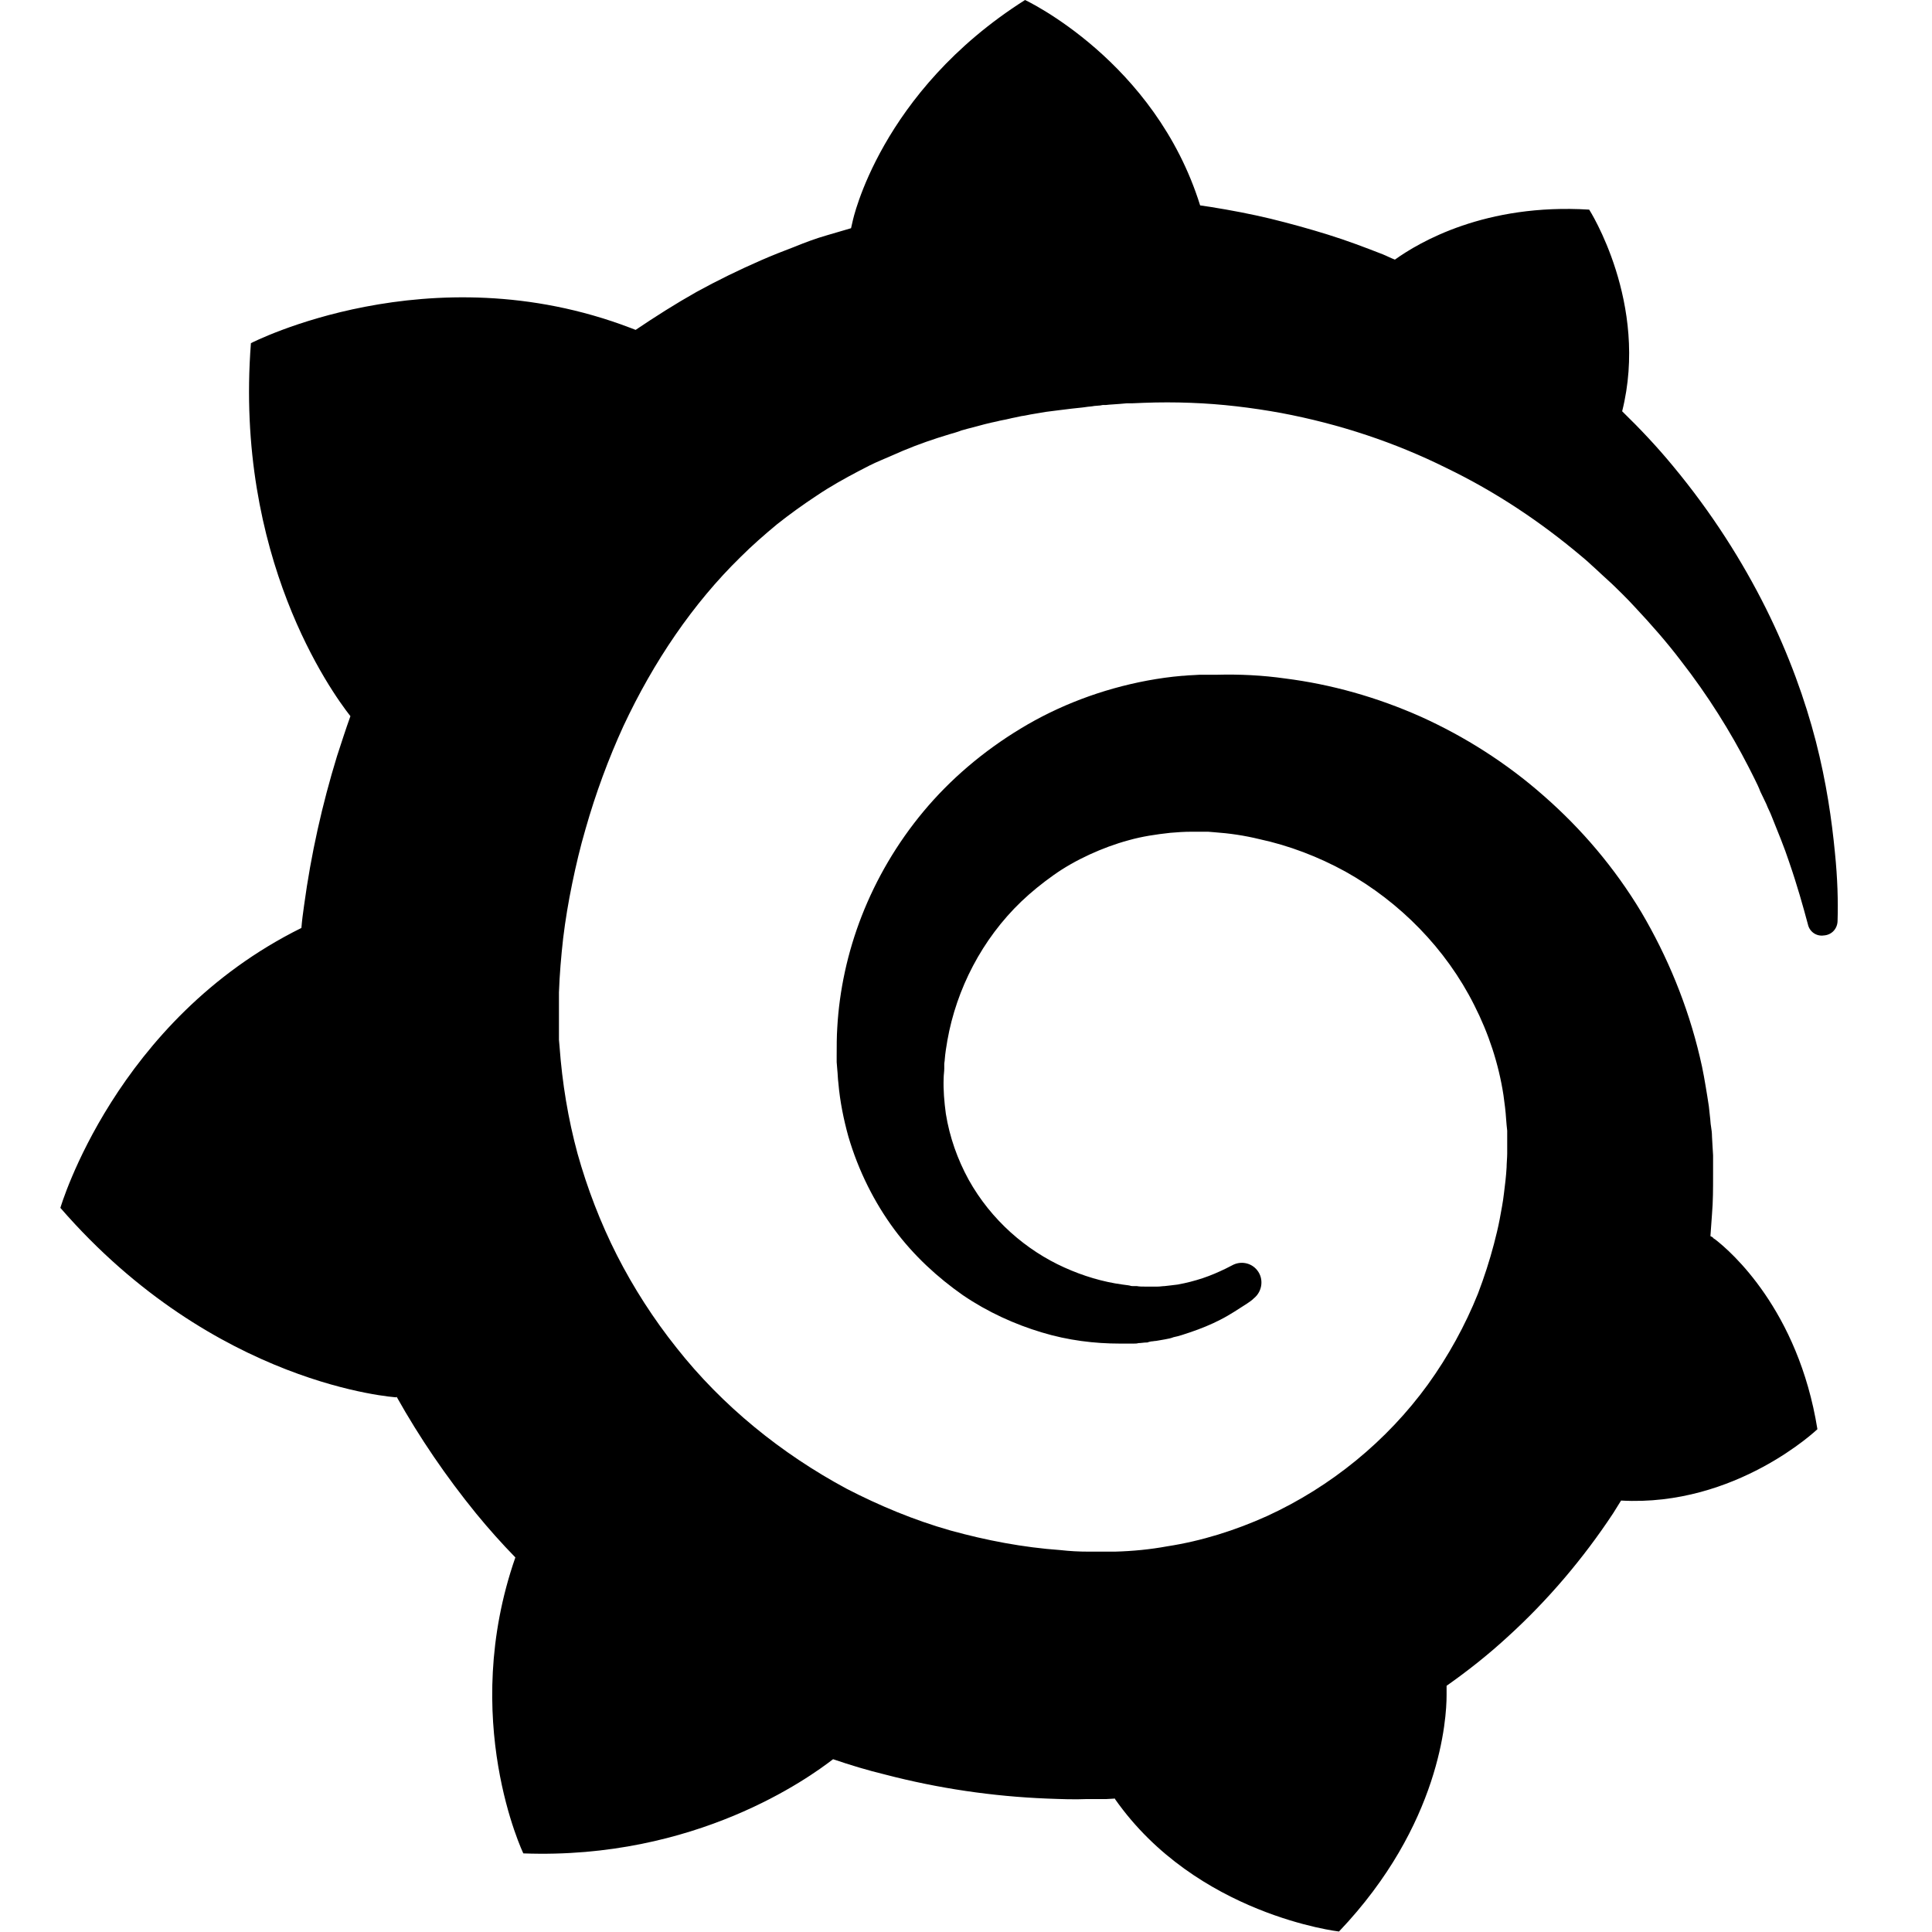
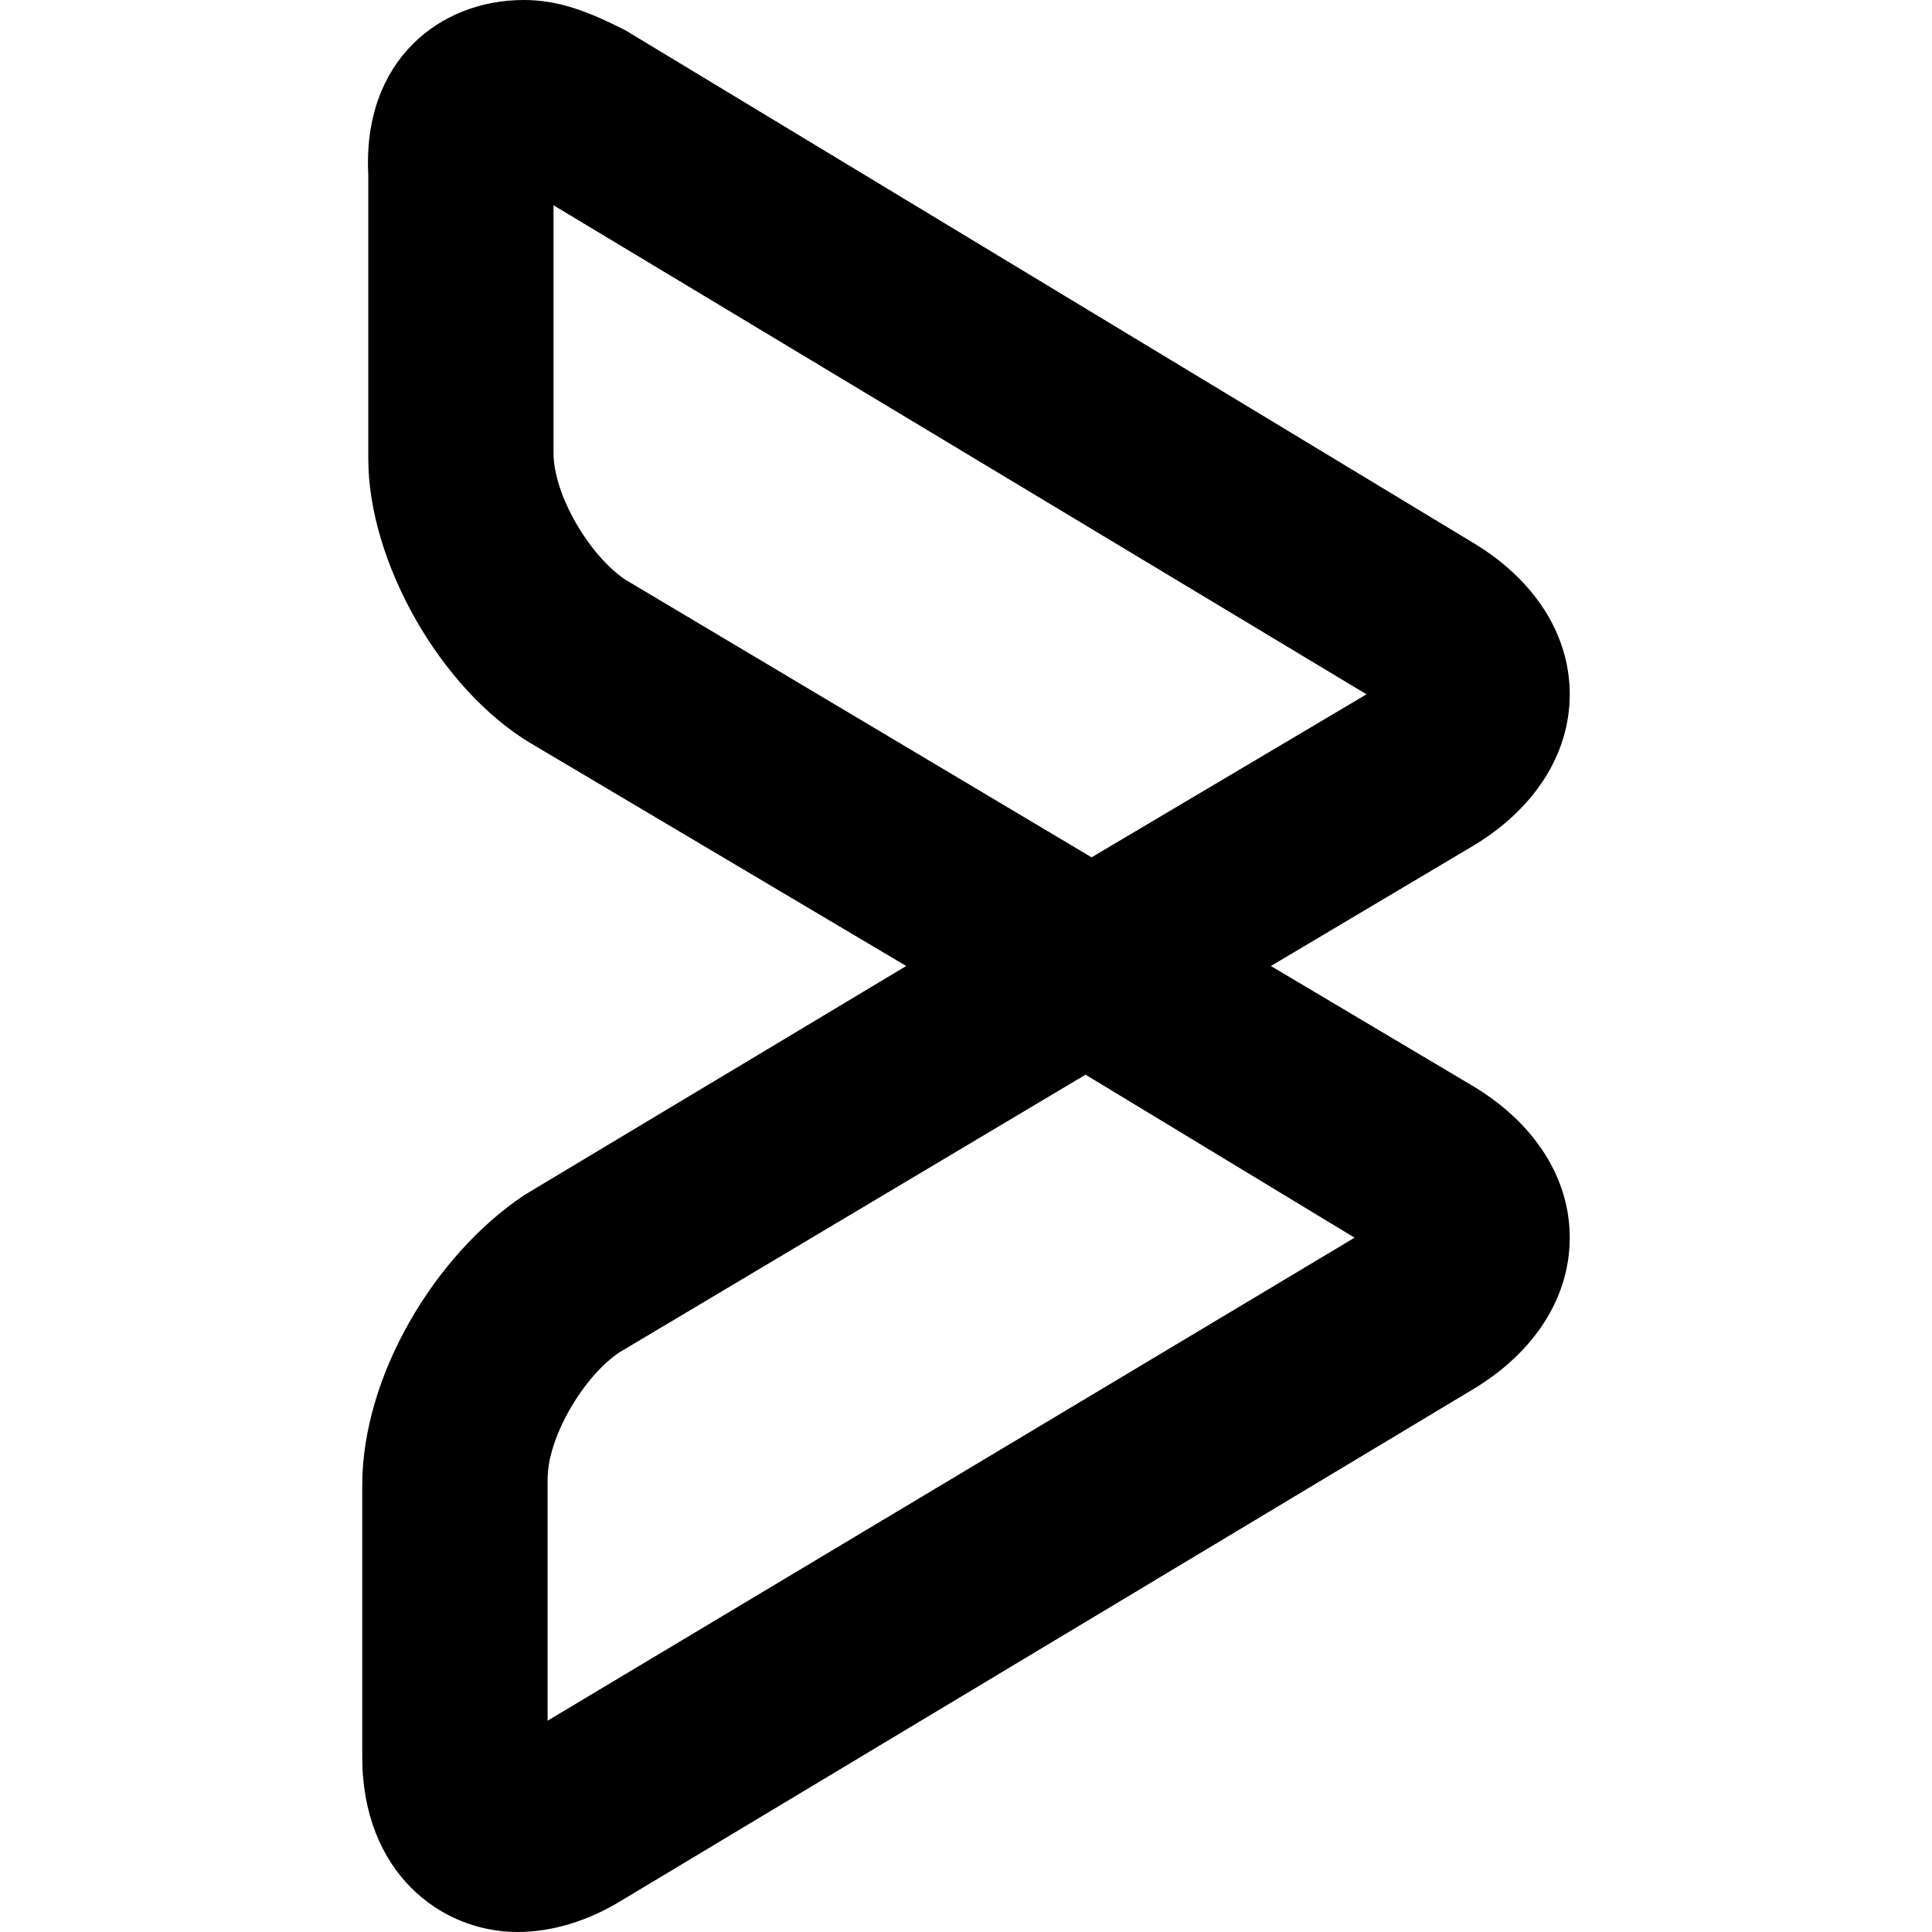
<svg xmlns="http://www.w3.org/2000/svg" width="16px" height="16px" viewBox="0 0 16 16" version="1.1">
-   <defs />
-   <g id="Page-1" stroke="none" stroke-width="1" fill="none" fill-rule="evenodd">
-     <g id="grafana_icon" transform="translate(0.5, 0)" fill-rule="nonzero" fill="#000000">
-       <path d="M14.696,7.06 C14.67,6.791 14.626,6.482 14.538,6.139 C14.45,5.799 14.317,5.425 14.124,5.037 C13.93,4.649 13.678,4.248 13.352,3.856 C13.225,3.702 13.084,3.552 12.934,3.406 C13.158,2.512 12.661,1.736 12.661,1.736 C11.801,1.683 11.255,2.005 11.052,2.15 C11.017,2.137 10.986,2.12 10.951,2.106 C10.805,2.049 10.655,1.992 10.497,1.943 C10.343,1.895 10.184,1.851 10.021,1.811 C9.858,1.772 9.695,1.741 9.527,1.714 C9.496,1.71 9.47,1.705 9.439,1.701 C9.065,0.502 7.989,-2.84217094e-14 7.989,-2.84217094e-14 C6.786,0.762 6.562,1.829 6.562,1.829 C6.562,1.829 6.557,1.851 6.548,1.89 C6.482,1.908 6.416,1.93 6.35,1.948 C6.258,1.974 6.165,2.009 6.077,2.045 C5.984,2.08 5.896,2.115 5.804,2.155 C5.623,2.234 5.442,2.322 5.266,2.419 C5.094,2.516 4.927,2.622 4.764,2.732 C4.742,2.723 4.72,2.715 4.72,2.715 C3.054,2.08 1.578,2.842 1.578,2.842 C1.441,4.614 2.243,5.729 2.402,5.931 C2.362,6.042 2.327,6.152 2.291,6.262 C2.168,6.663 2.076,7.073 2.018,7.5 C2.009,7.562 2.001,7.624 1.996,7.685 C0.454,8.448 0,10.003 0,10.003 C1.282,11.48 2.781,11.572 2.781,11.572 C2.781,11.572 2.785,11.568 2.785,11.568 C2.975,11.907 3.195,12.229 3.442,12.533 C3.547,12.661 3.653,12.78 3.768,12.898 C3.301,14.238 3.834,15.349 3.834,15.349 C5.262,15.402 6.2,14.723 6.399,14.569 C6.54,14.617 6.685,14.661 6.83,14.696 C7.271,14.811 7.721,14.877 8.17,14.895 C8.28,14.899 8.395,14.904 8.505,14.899 L8.558,14.899 L8.593,14.899 L8.664,14.899 L8.734,14.895 L8.734,14.899 C9.408,15.86 10.589,15.996 10.589,15.996 C11.431,15.111 11.48,14.229 11.48,14.04 L11.48,14.04 C11.48,14.04 11.48,14.035 11.48,14.027 C11.48,14.009 11.48,14 11.48,14 L11.48,14 C11.48,13.987 11.48,13.974 11.48,13.961 C11.656,13.837 11.823,13.705 11.982,13.559 C12.317,13.255 12.612,12.907 12.859,12.533 C12.881,12.497 12.903,12.462 12.925,12.427 C13.877,12.48 14.551,11.836 14.551,11.836 C14.392,10.845 13.828,10.36 13.709,10.268 L13.709,10.268 C13.709,10.268 13.705,10.263 13.696,10.259 C13.687,10.254 13.687,10.25 13.687,10.25 C13.687,10.25 13.687,10.25 13.687,10.25 C13.683,10.246 13.674,10.241 13.665,10.237 C13.67,10.175 13.674,10.118 13.678,10.056 C13.687,9.95 13.687,9.84 13.687,9.734 L13.687,9.655 L13.687,9.615 L13.687,9.593 C13.687,9.567 13.687,9.576 13.687,9.567 L13.683,9.501 L13.678,9.413 C13.678,9.382 13.674,9.355 13.67,9.329 C13.665,9.303 13.665,9.272 13.661,9.245 L13.652,9.162 L13.639,9.078 C13.621,8.968 13.604,8.862 13.577,8.752 C13.476,8.324 13.308,7.919 13.092,7.553 C12.872,7.187 12.599,6.866 12.286,6.592 C11.977,6.319 11.629,6.099 11.268,5.936 C10.902,5.773 10.523,5.667 10.144,5.619 C9.955,5.592 9.765,5.583 9.576,5.588 L9.505,5.588 L9.488,5.588 C9.483,5.588 9.461,5.588 9.466,5.588 L9.435,5.588 L9.364,5.592 C9.338,5.592 9.311,5.597 9.289,5.597 C9.192,5.605 9.095,5.619 9.003,5.636 C8.624,5.707 8.267,5.843 7.954,6.033 C7.641,6.222 7.368,6.456 7.148,6.72 C6.927,6.985 6.756,7.28 6.637,7.584 C6.518,7.888 6.451,8.205 6.434,8.509 C6.429,8.584 6.429,8.664 6.429,8.739 C6.429,8.756 6.429,8.778 6.429,8.796 L6.434,8.858 C6.438,8.893 6.438,8.932 6.443,8.968 C6.456,9.122 6.487,9.272 6.526,9.413 C6.61,9.699 6.742,9.959 6.905,10.18 C7.068,10.4 7.267,10.581 7.474,10.726 C7.681,10.867 7.906,10.968 8.126,11.034 C8.346,11.101 8.567,11.127 8.774,11.127 C8.8,11.127 8.827,11.127 8.849,11.127 C8.862,11.127 8.875,11.127 8.888,11.127 C8.902,11.127 8.915,11.127 8.928,11.123 C8.95,11.123 8.972,11.118 8.994,11.118 C8.999,11.118 9.007,11.118 9.012,11.114 L9.034,11.109 C9.047,11.109 9.06,11.105 9.073,11.105 C9.1,11.101 9.122,11.096 9.148,11.092 C9.175,11.087 9.197,11.083 9.219,11.074 C9.267,11.065 9.311,11.048 9.355,11.034 C9.444,11.004 9.532,10.968 9.607,10.929 C9.686,10.889 9.756,10.841 9.827,10.796 C9.845,10.783 9.867,10.77 9.884,10.752 C9.955,10.695 9.968,10.589 9.911,10.519 C9.862,10.457 9.774,10.44 9.704,10.479 C9.686,10.488 9.668,10.497 9.651,10.506 C9.589,10.536 9.527,10.563 9.461,10.585 C9.395,10.607 9.325,10.625 9.254,10.638 C9.219,10.642 9.184,10.647 9.144,10.651 C9.126,10.651 9.109,10.655 9.087,10.655 C9.069,10.655 9.047,10.655 9.034,10.655 C9.016,10.655 8.999,10.655 8.981,10.655 C8.959,10.655 8.937,10.655 8.915,10.651 C8.915,10.651 8.902,10.651 8.91,10.651 L8.902,10.651 L8.888,10.651 C8.88,10.651 8.866,10.651 8.858,10.647 C8.835,10.642 8.818,10.642 8.796,10.638 C8.633,10.616 8.47,10.567 8.315,10.497 C8.157,10.426 8.007,10.329 7.87,10.206 C7.734,10.083 7.615,9.937 7.522,9.77 C7.43,9.602 7.364,9.417 7.333,9.223 C7.32,9.126 7.311,9.025 7.315,8.928 C7.315,8.902 7.32,8.875 7.32,8.849 C7.32,8.858 7.32,8.844 7.32,8.844 L7.32,8.835 L7.32,8.813 C7.32,8.8 7.324,8.787 7.324,8.774 C7.328,8.721 7.337,8.668 7.346,8.615 C7.421,8.192 7.632,7.778 7.959,7.465 C8.042,7.386 8.13,7.315 8.223,7.249 C8.315,7.183 8.417,7.126 8.523,7.077 C8.628,7.029 8.734,6.989 8.849,6.958 C8.959,6.927 9.073,6.91 9.192,6.897 C9.25,6.892 9.307,6.888 9.369,6.888 C9.386,6.888 9.395,6.888 9.408,6.888 L9.457,6.888 L9.488,6.888 C9.501,6.888 9.488,6.888 9.492,6.888 L9.505,6.888 L9.554,6.892 C9.682,6.901 9.805,6.919 9.928,6.949 C10.175,7.002 10.418,7.095 10.642,7.218 C11.092,7.469 11.475,7.857 11.709,8.324 C11.828,8.558 11.911,8.809 11.951,9.069 C11.96,9.135 11.969,9.201 11.973,9.267 L11.977,9.316 L11.982,9.364 C11.982,9.382 11.982,9.4 11.982,9.413 C11.982,9.43 11.982,9.448 11.982,9.461 L11.982,9.505 L11.982,9.554 C11.982,9.585 11.977,9.638 11.977,9.668 C11.973,9.739 11.964,9.814 11.955,9.884 C11.947,9.955 11.933,10.025 11.92,10.096 C11.907,10.166 11.889,10.237 11.872,10.303 C11.836,10.44 11.792,10.576 11.74,10.713 C11.634,10.977 11.493,11.233 11.325,11.466 C10.986,11.933 10.523,12.312 9.994,12.555 C9.73,12.674 9.452,12.762 9.166,12.806 C9.025,12.832 8.88,12.846 8.734,12.85 L8.708,12.85 L8.686,12.85 L8.637,12.85 L8.567,12.85 L8.531,12.85 C8.549,12.85 8.527,12.85 8.527,12.85 L8.514,12.85 C8.434,12.85 8.36,12.846 8.28,12.837 C7.972,12.815 7.668,12.757 7.368,12.674 C7.073,12.59 6.786,12.471 6.513,12.33 C5.971,12.039 5.482,11.643 5.103,11.162 C4.913,10.924 4.746,10.664 4.609,10.395 C4.473,10.127 4.363,9.84 4.283,9.554 C4.204,9.263 4.156,8.968 4.134,8.668 L4.129,8.611 L4.129,8.598 L4.129,8.584 L4.129,8.558 L4.129,8.509 L4.129,8.496 L4.129,8.479 L4.129,8.443 L4.129,8.373 L4.129,8.36 C4.129,8.36 4.129,8.364 4.129,8.355 L4.129,8.329 C4.129,8.293 4.129,8.254 4.129,8.219 C4.134,8.073 4.147,7.919 4.164,7.769 C4.182,7.619 4.208,7.465 4.239,7.315 C4.27,7.165 4.305,7.016 4.349,6.866 C4.433,6.57 4.539,6.284 4.662,6.015 C4.913,5.478 5.24,4.997 5.632,4.614 C5.729,4.517 5.83,4.429 5.936,4.341 C6.042,4.257 6.152,4.178 6.266,4.103 C6.377,4.028 6.496,3.962 6.614,3.9 C6.672,3.869 6.733,3.838 6.795,3.812 C6.826,3.799 6.857,3.785 6.888,3.772 C6.919,3.759 6.949,3.746 6.98,3.732 C7.104,3.68 7.231,3.636 7.364,3.596 C7.394,3.587 7.43,3.578 7.461,3.565 C7.491,3.556 7.527,3.547 7.558,3.539 C7.624,3.521 7.69,3.503 7.756,3.49 C7.787,3.481 7.822,3.477 7.857,3.468 C7.892,3.459 7.923,3.455 7.959,3.446 C7.994,3.442 8.025,3.433 8.06,3.428 L8.108,3.42 L8.161,3.411 C8.197,3.406 8.227,3.402 8.263,3.398 C8.302,3.393 8.338,3.389 8.377,3.384 C8.408,3.38 8.461,3.376 8.492,3.371 C8.514,3.367 8.54,3.367 8.562,3.362 L8.611,3.358 L8.633,3.354 L8.659,3.354 C8.699,3.349 8.734,3.349 8.774,3.345 L8.831,3.34 C8.831,3.34 8.853,3.34 8.835,3.34 L8.849,3.34 L8.875,3.34 C8.906,3.34 8.941,3.336 8.972,3.336 C9.1,3.331 9.232,3.331 9.36,3.336 C9.615,3.345 9.867,3.376 10.109,3.42 C10.598,3.512 11.056,3.666 11.475,3.874 C11.894,4.076 12.264,4.327 12.59,4.601 C12.612,4.618 12.63,4.636 12.652,4.654 C12.669,4.671 12.691,4.689 12.709,4.706 C12.749,4.742 12.784,4.777 12.824,4.812 C12.863,4.847 12.898,4.883 12.934,4.918 C12.969,4.953 13.004,4.988 13.04,5.028 C13.176,5.173 13.304,5.319 13.418,5.469 C13.648,5.764 13.833,6.064 13.978,6.346 C13.987,6.363 13.996,6.381 14.005,6.399 C14.013,6.416 14.022,6.434 14.031,6.451 C14.049,6.487 14.066,6.522 14.079,6.557 C14.097,6.592 14.11,6.623 14.128,6.659 C14.141,6.694 14.159,6.725 14.172,6.76 C14.225,6.892 14.278,7.02 14.317,7.139 C14.384,7.333 14.432,7.505 14.472,7.654 C14.485,7.716 14.542,7.756 14.604,7.747 C14.67,7.743 14.718,7.69 14.718,7.624 C14.723,7.465 14.718,7.276 14.696,7.06 Z" id="Shape" />
+   <g id="Artboard" stroke="none" stroke-width="1" fill="none" fill-rule="evenodd">
+     <g id="grafana_mask_icon" transform="translate(3, 0)" fill="#000000" fill-rule="nonzero">
+       <path d="M1.287,16 C0.644,16 0,15.5 0,14.55 L0,12.3 C0,11.4 0.594,10.4 1.337,9.9 L4.505,8 L1.386,6.15 C0.644,5.7 0.05,4.65 0.05,3.8 L0.05,1.45 C0,0.5 0.644,0 1.337,0 C1.634,0 1.881,0.1 2.178,0.25 L9.208,4.5 C9.703,4.8 10,5.25 10,5.75 C10,6.25 9.703,6.7 9.208,7 L7.525,8 L9.208,9 C9.703,9.3 10,9.75 10,10.25 C10,10.75 9.703,11.2 9.208,11.5 L2.129,15.75 C1.881,15.9 1.584,16 1.287,16 Z M5.99,8.9 L2.129,11.2 C1.832,11.4 1.535,11.9 1.535,12.25 L1.535,14.25 L8.218,10.25 L5.99,8.9 Z M1.584,1.7 L1.584,3.75 C1.584,4.1 1.881,4.6 2.178,4.8 L6.04,7.1 L8.317,5.75 L1.584,1.7 Z" id="Shape" />
    </g>
  </g>
</svg>
